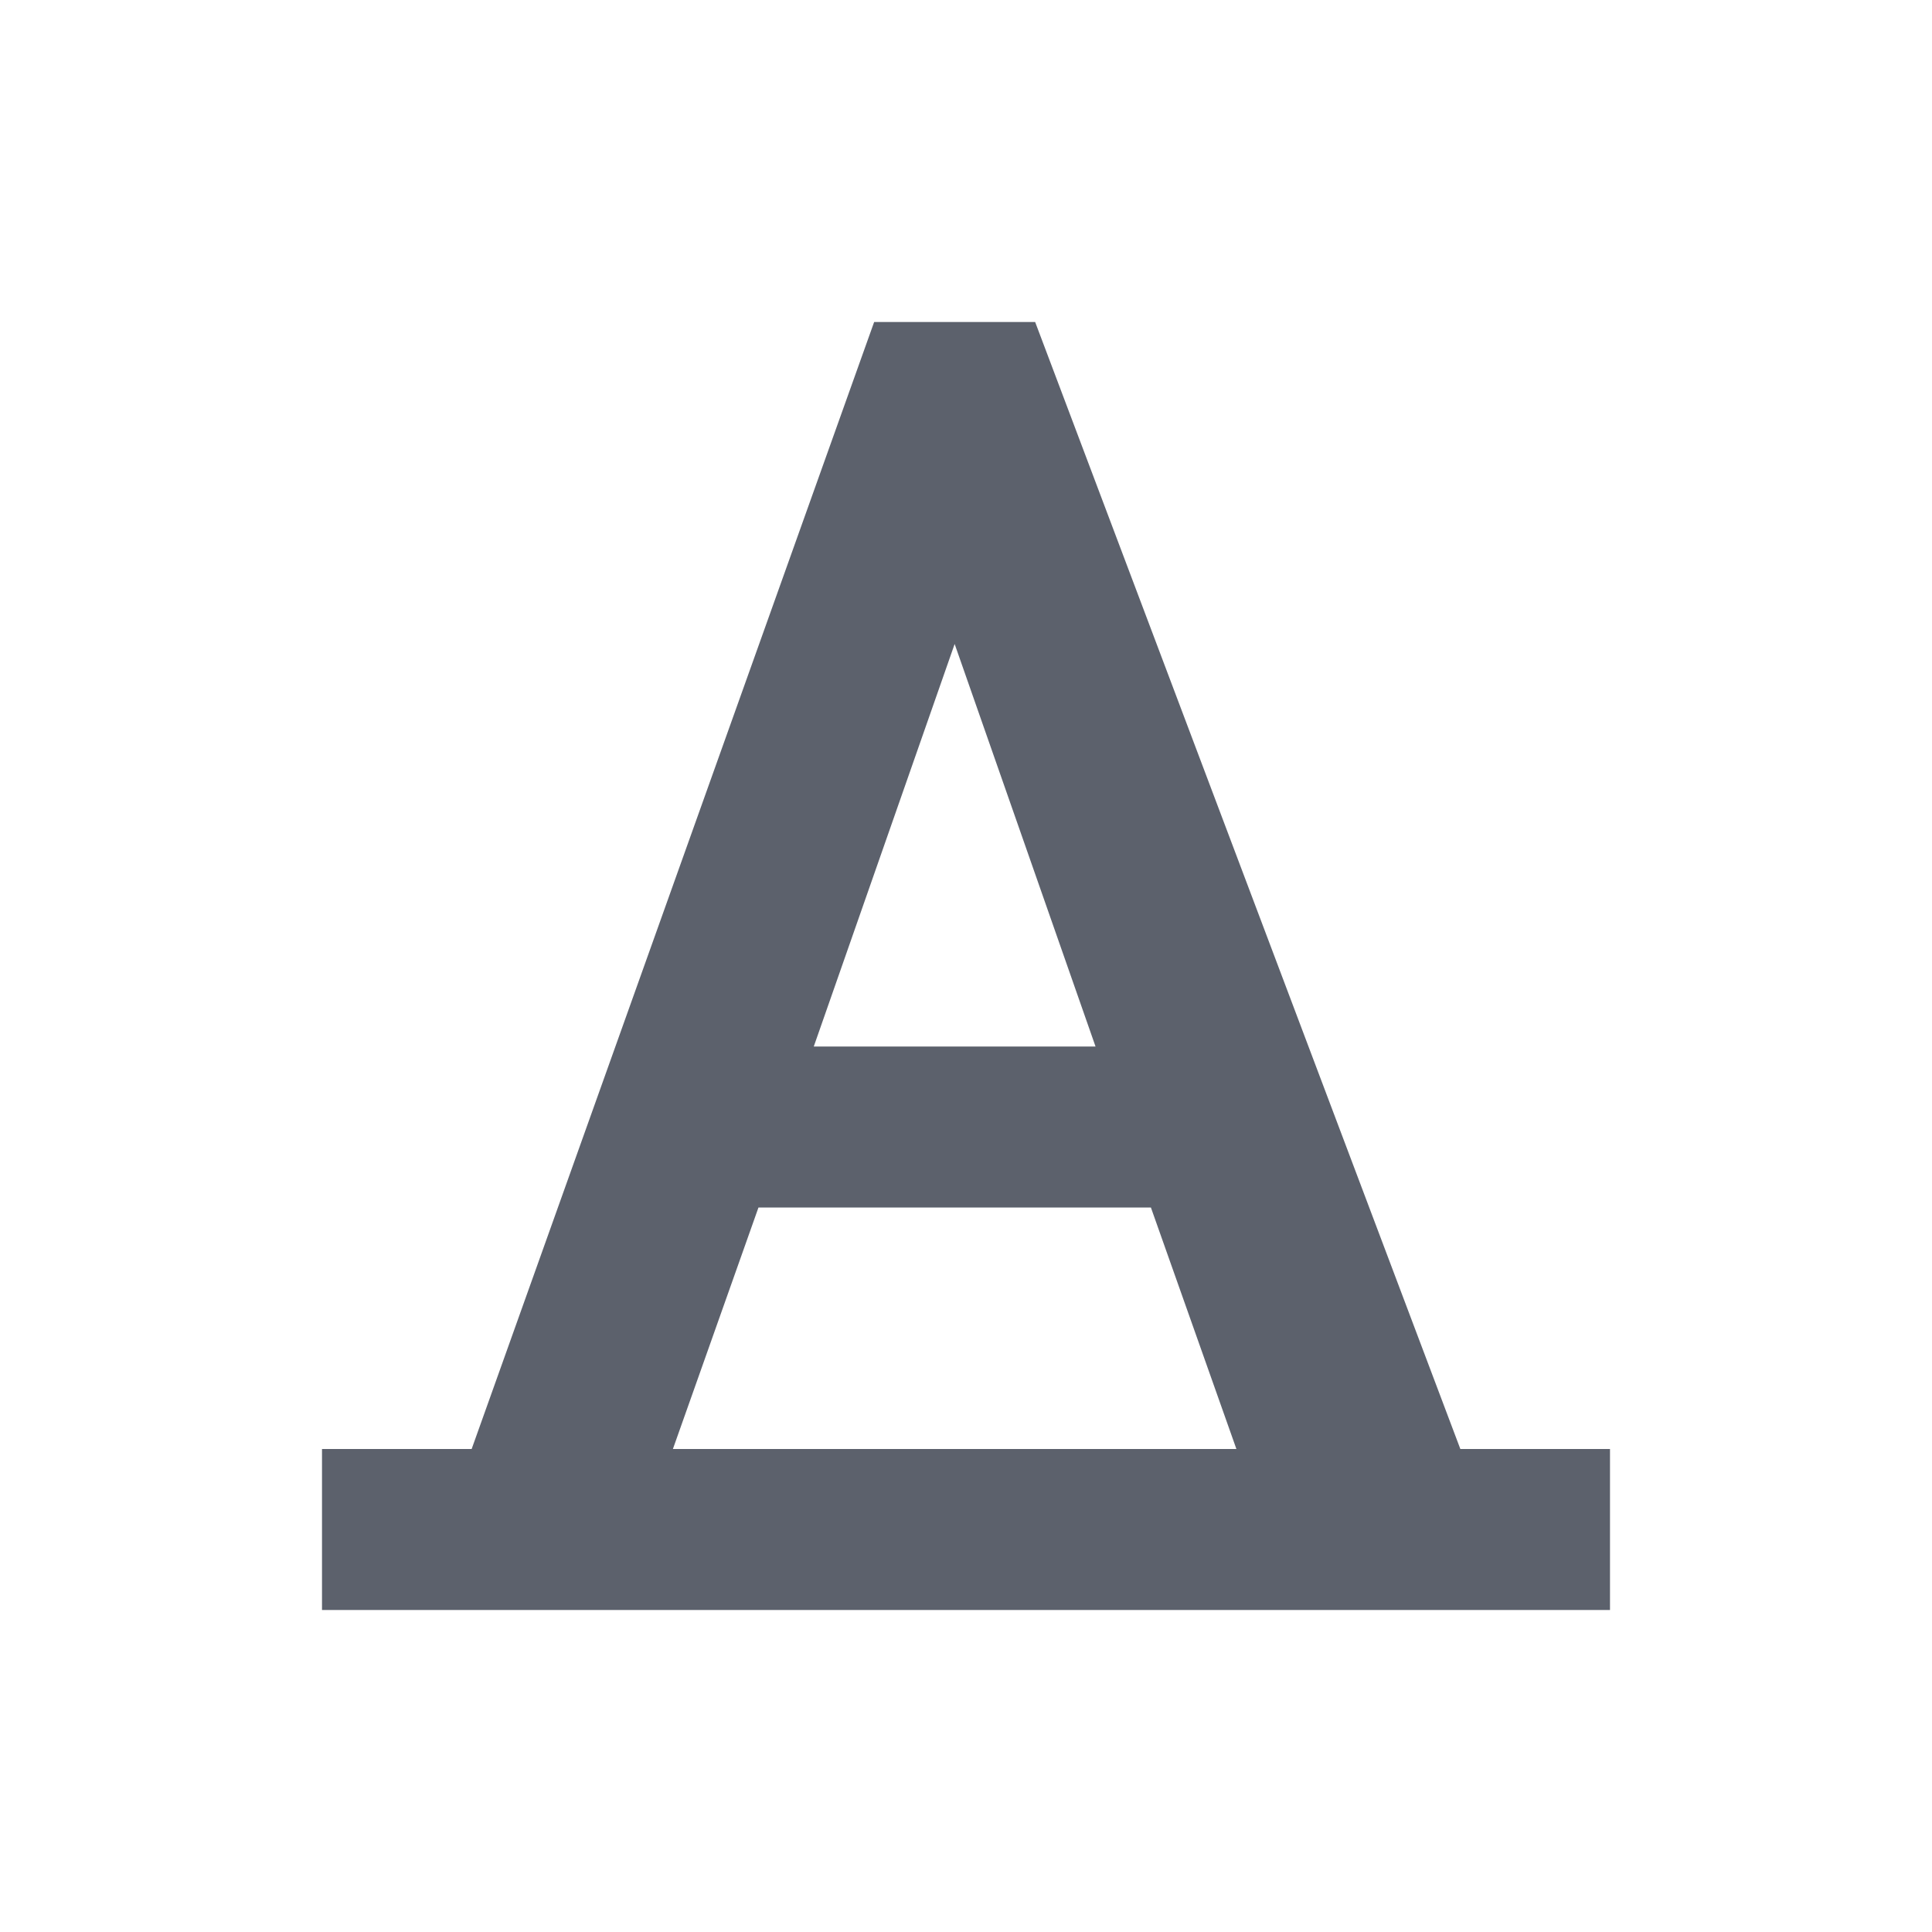
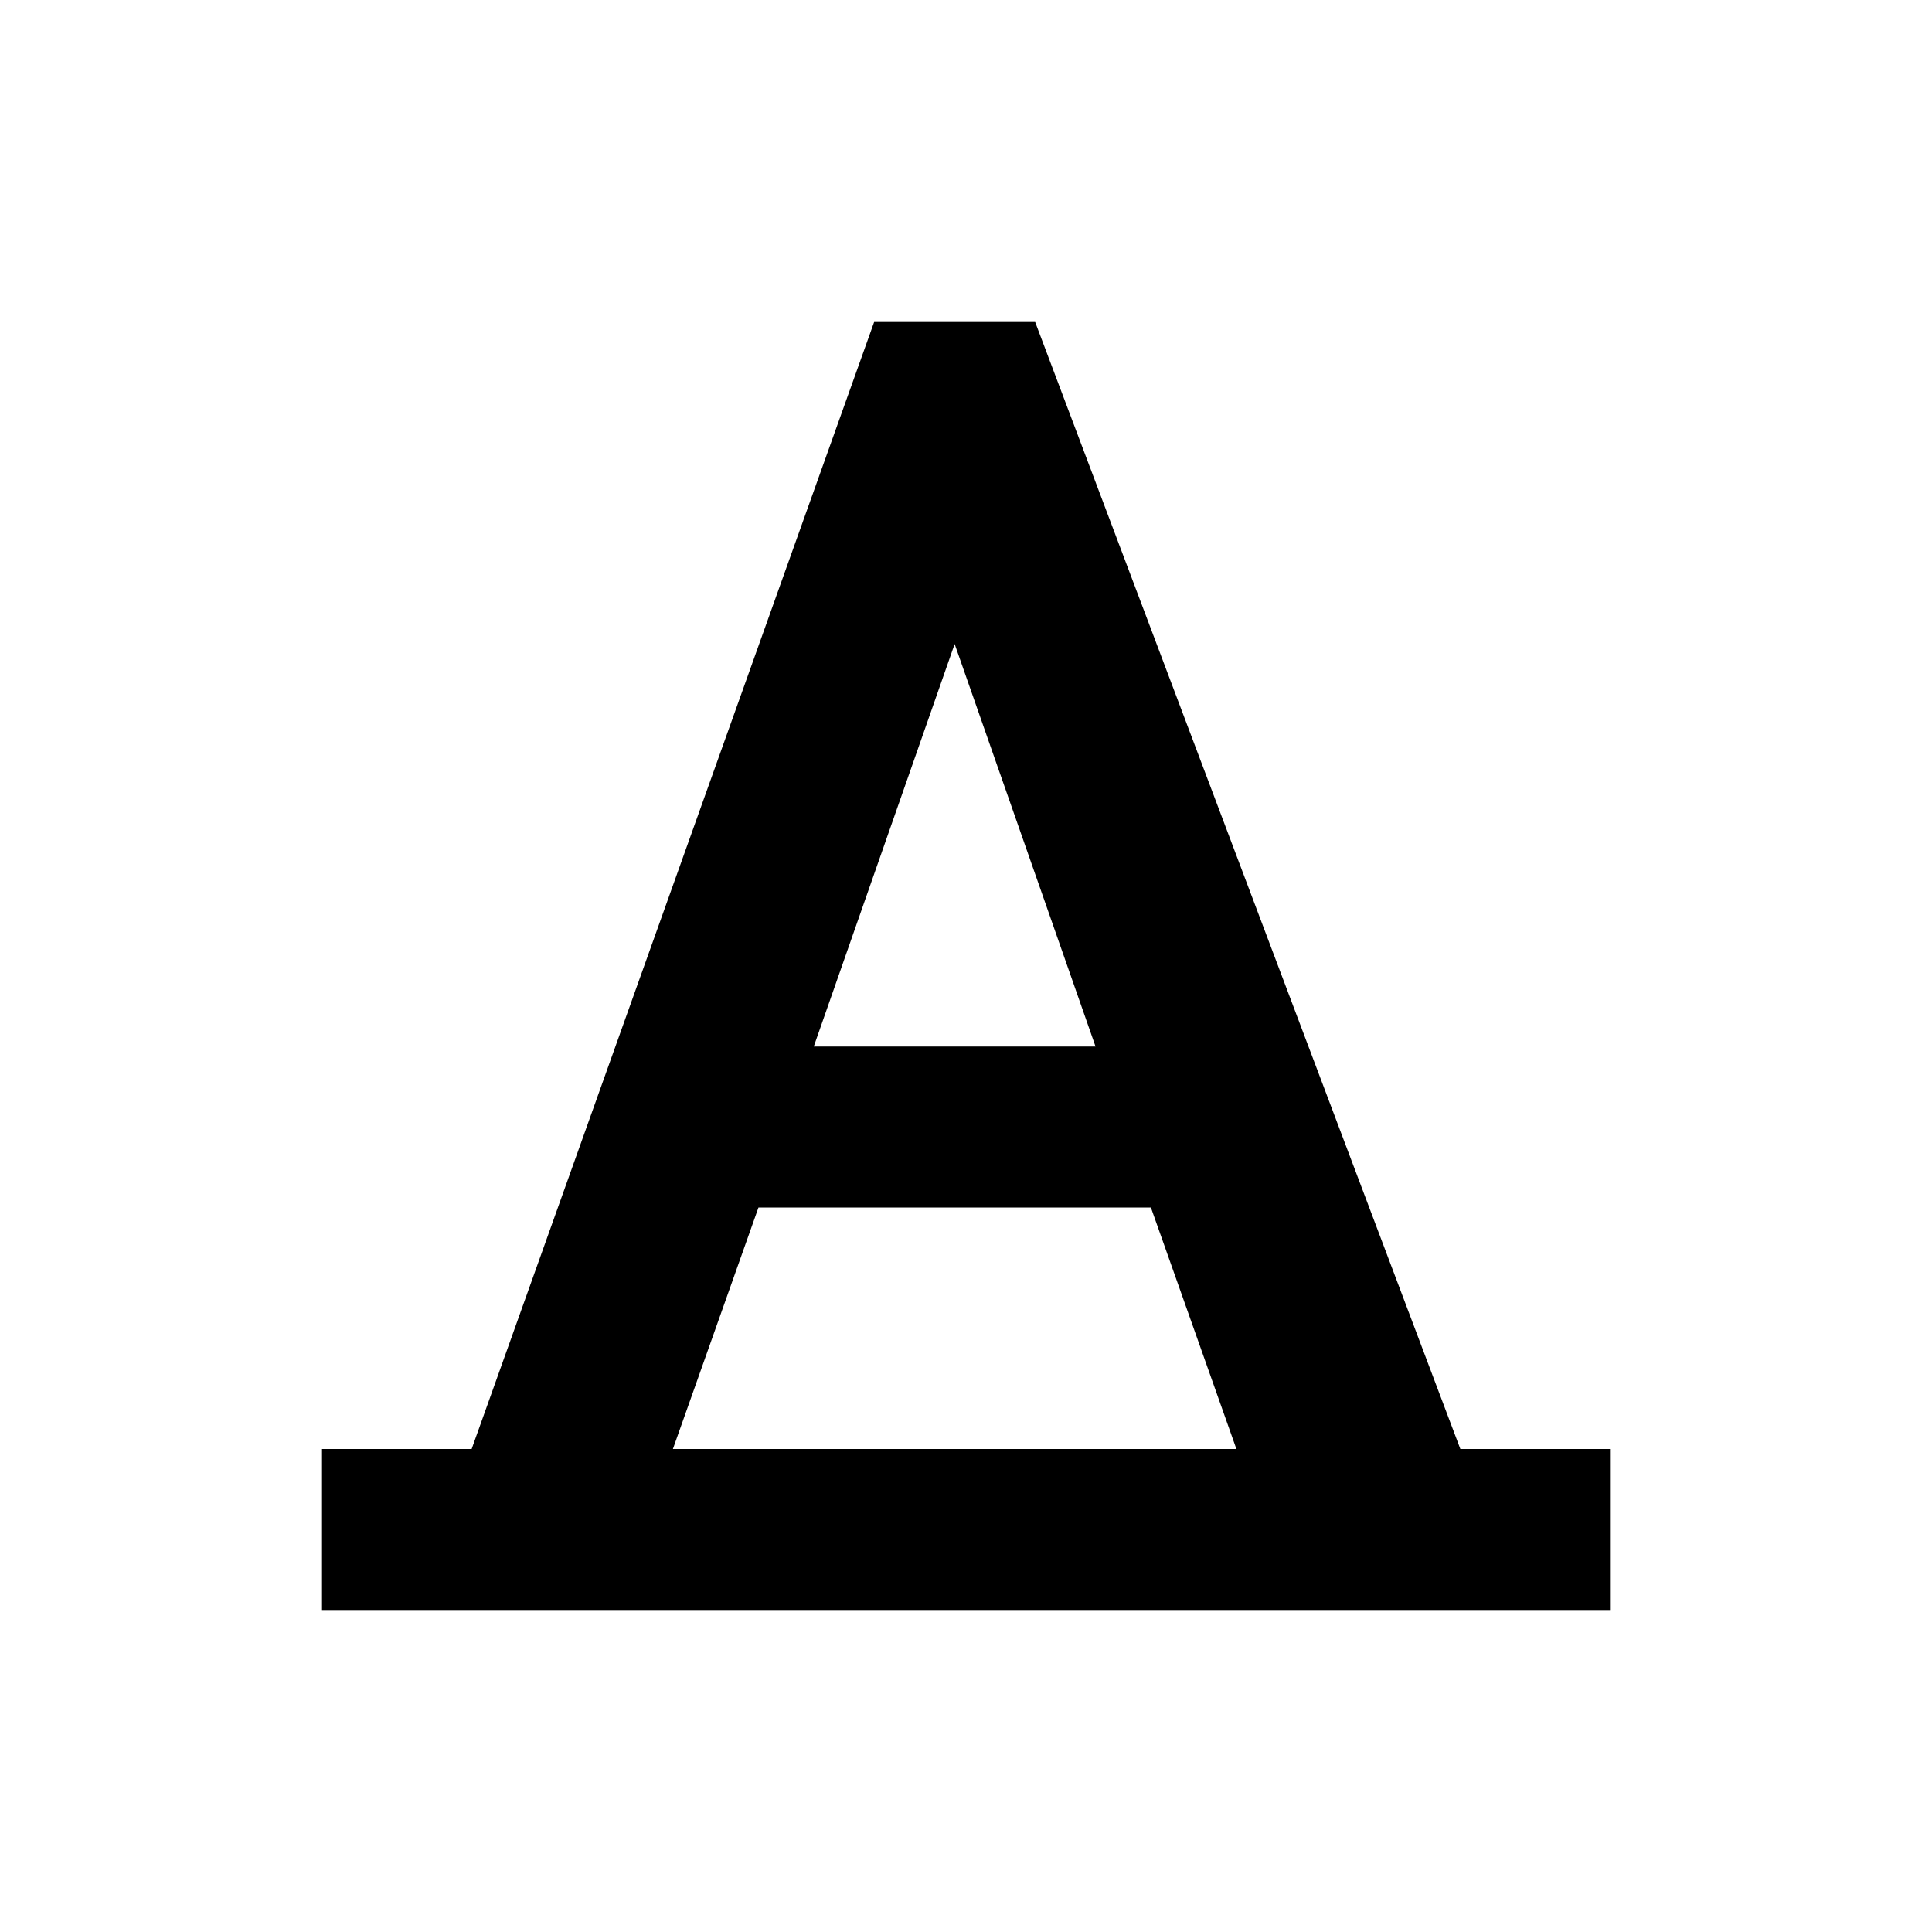
- <svg xmlns="http://www.w3.org/2000/svg" width="24" height="24" viewBox="0 0 24 24">
-   <defs>
+ <svg xmlns="http://www.w3.org/2000/svg" width="24" height="24" viewBox="0 0 24 24" version="1.1" id="svg47">
+   <defs id="defs43">
    <style id="current-color-scheme" type="text/css">
   .ColorScheme-Text { color:#5c616c; } .ColorScheme-Highlight { color:#5294e2; }
  </style>
  </defs>
-   <path style="fill:currentColor" class="ColorScheme-Text" d="M 6.859 0 L 1.859 14 L 0 14 L 0 16 L 16 16 L 16 14 L 14.141 14 L 8.859 0 L 6.859 0 z M 7.859 4 L 9.609 9 L 6.109 9 L 7.859 4 z M 5.422 11 L 10.297 11 L 11.359 14 L 4.359 14 L 5.422 11 z" transform="translate(4 4)" />
+   <path style="fill:#000000" class="ColorScheme-Text" d="M 6.859 0 L 1.859 14 L 0 14 L 0 16 L 16 16 L 16 14 L 14.141 14 L 8.859 0 L 6.859 0 z M 7.859 4 L 9.609 9 L 6.109 9 L 7.859 4 z M 5.422 11 L 10.297 11 L 11.359 14 L 4.359 14 L 5.422 11 z" transform="translate(4 4)" id="path45" />
</svg>
